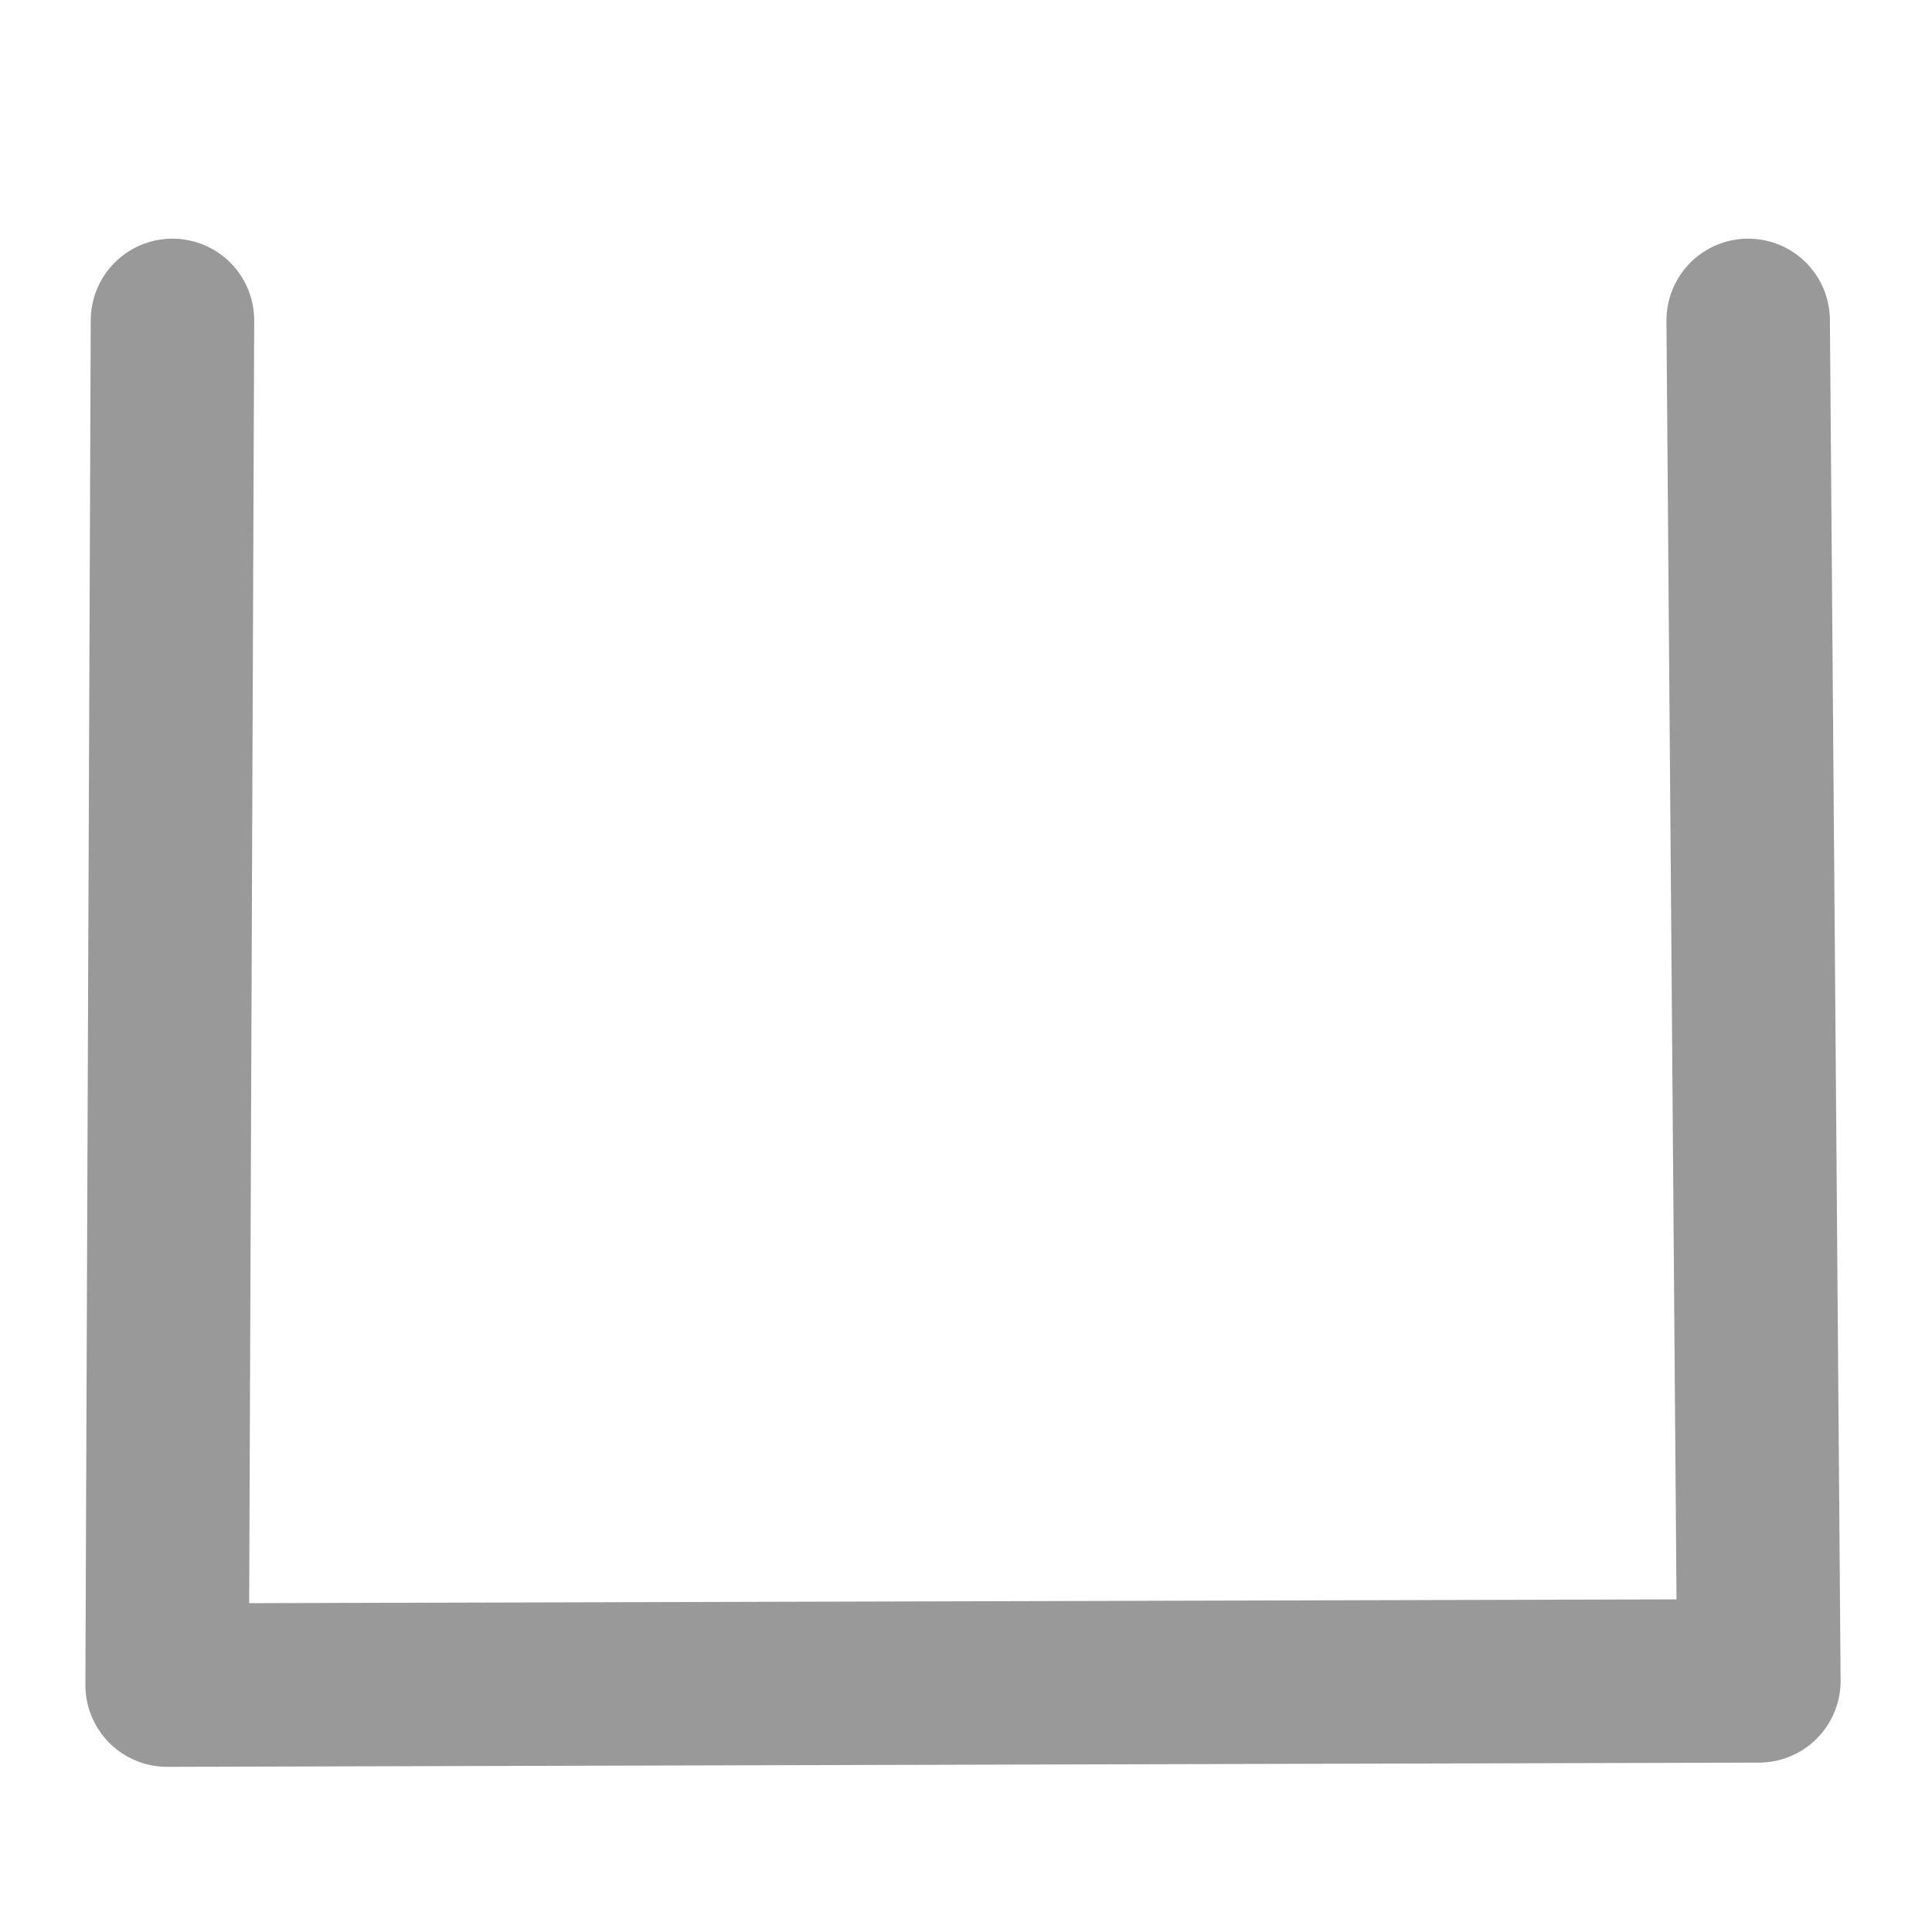
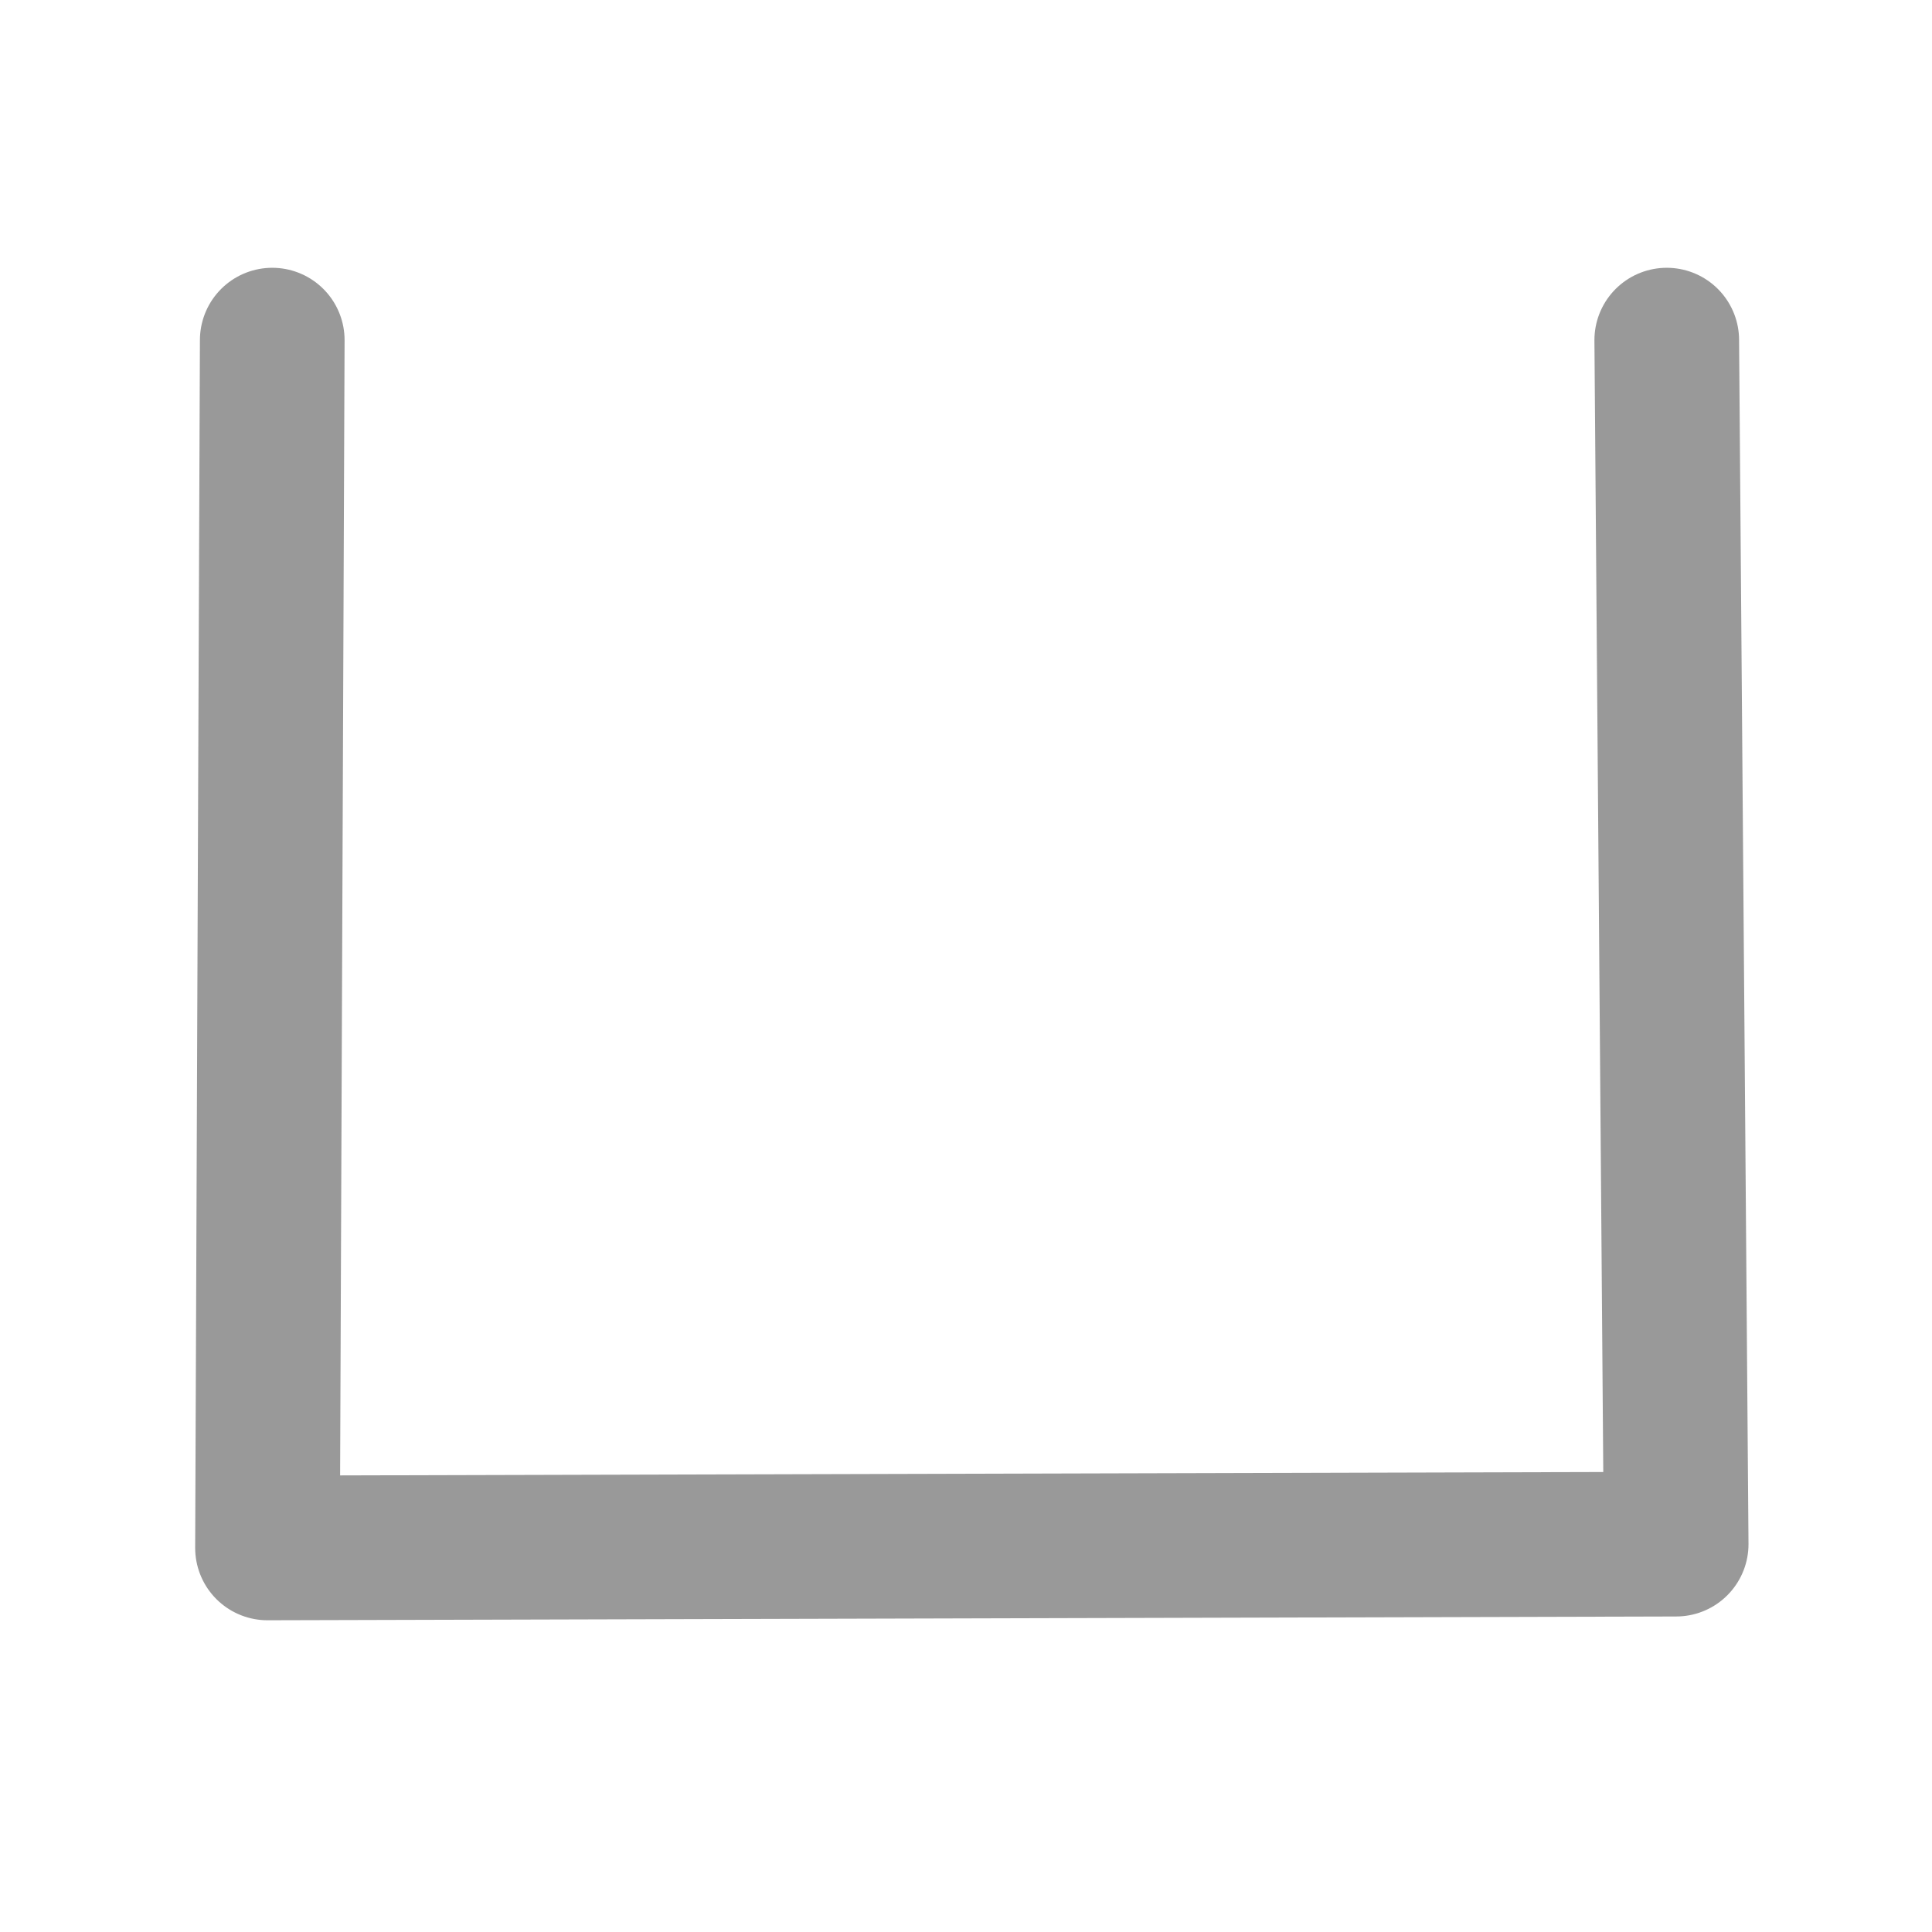
- <svg xmlns="http://www.w3.org/2000/svg" width="48" height="48" viewBox="0 0 48 48" fill="none" version="1.1" id="svg4">
+ <svg xmlns="http://www.w3.org/2000/svg" width="24" height="24" viewBox="0 0 24 24" fill="none" version="1.1" id="svg4">
  <defs id="defs8" />
-   <path style="fill:none;stroke:#999999;stroke-width:4.061;stroke-linecap:round;stroke-linejoin:round" d="M 4.285,7.96 4.152,41.866 43.699,41.761 43.433,7.96" id="path1" />
+   <path style="fill:none;stroke:#999999;stroke-width:1.797;stroke-linecap:round;stroke-linejoin:round" d="M 3.382,4.225 3.323,19.229 20.822,19.182 20.705,4.225" id="path1" />
</svg>
